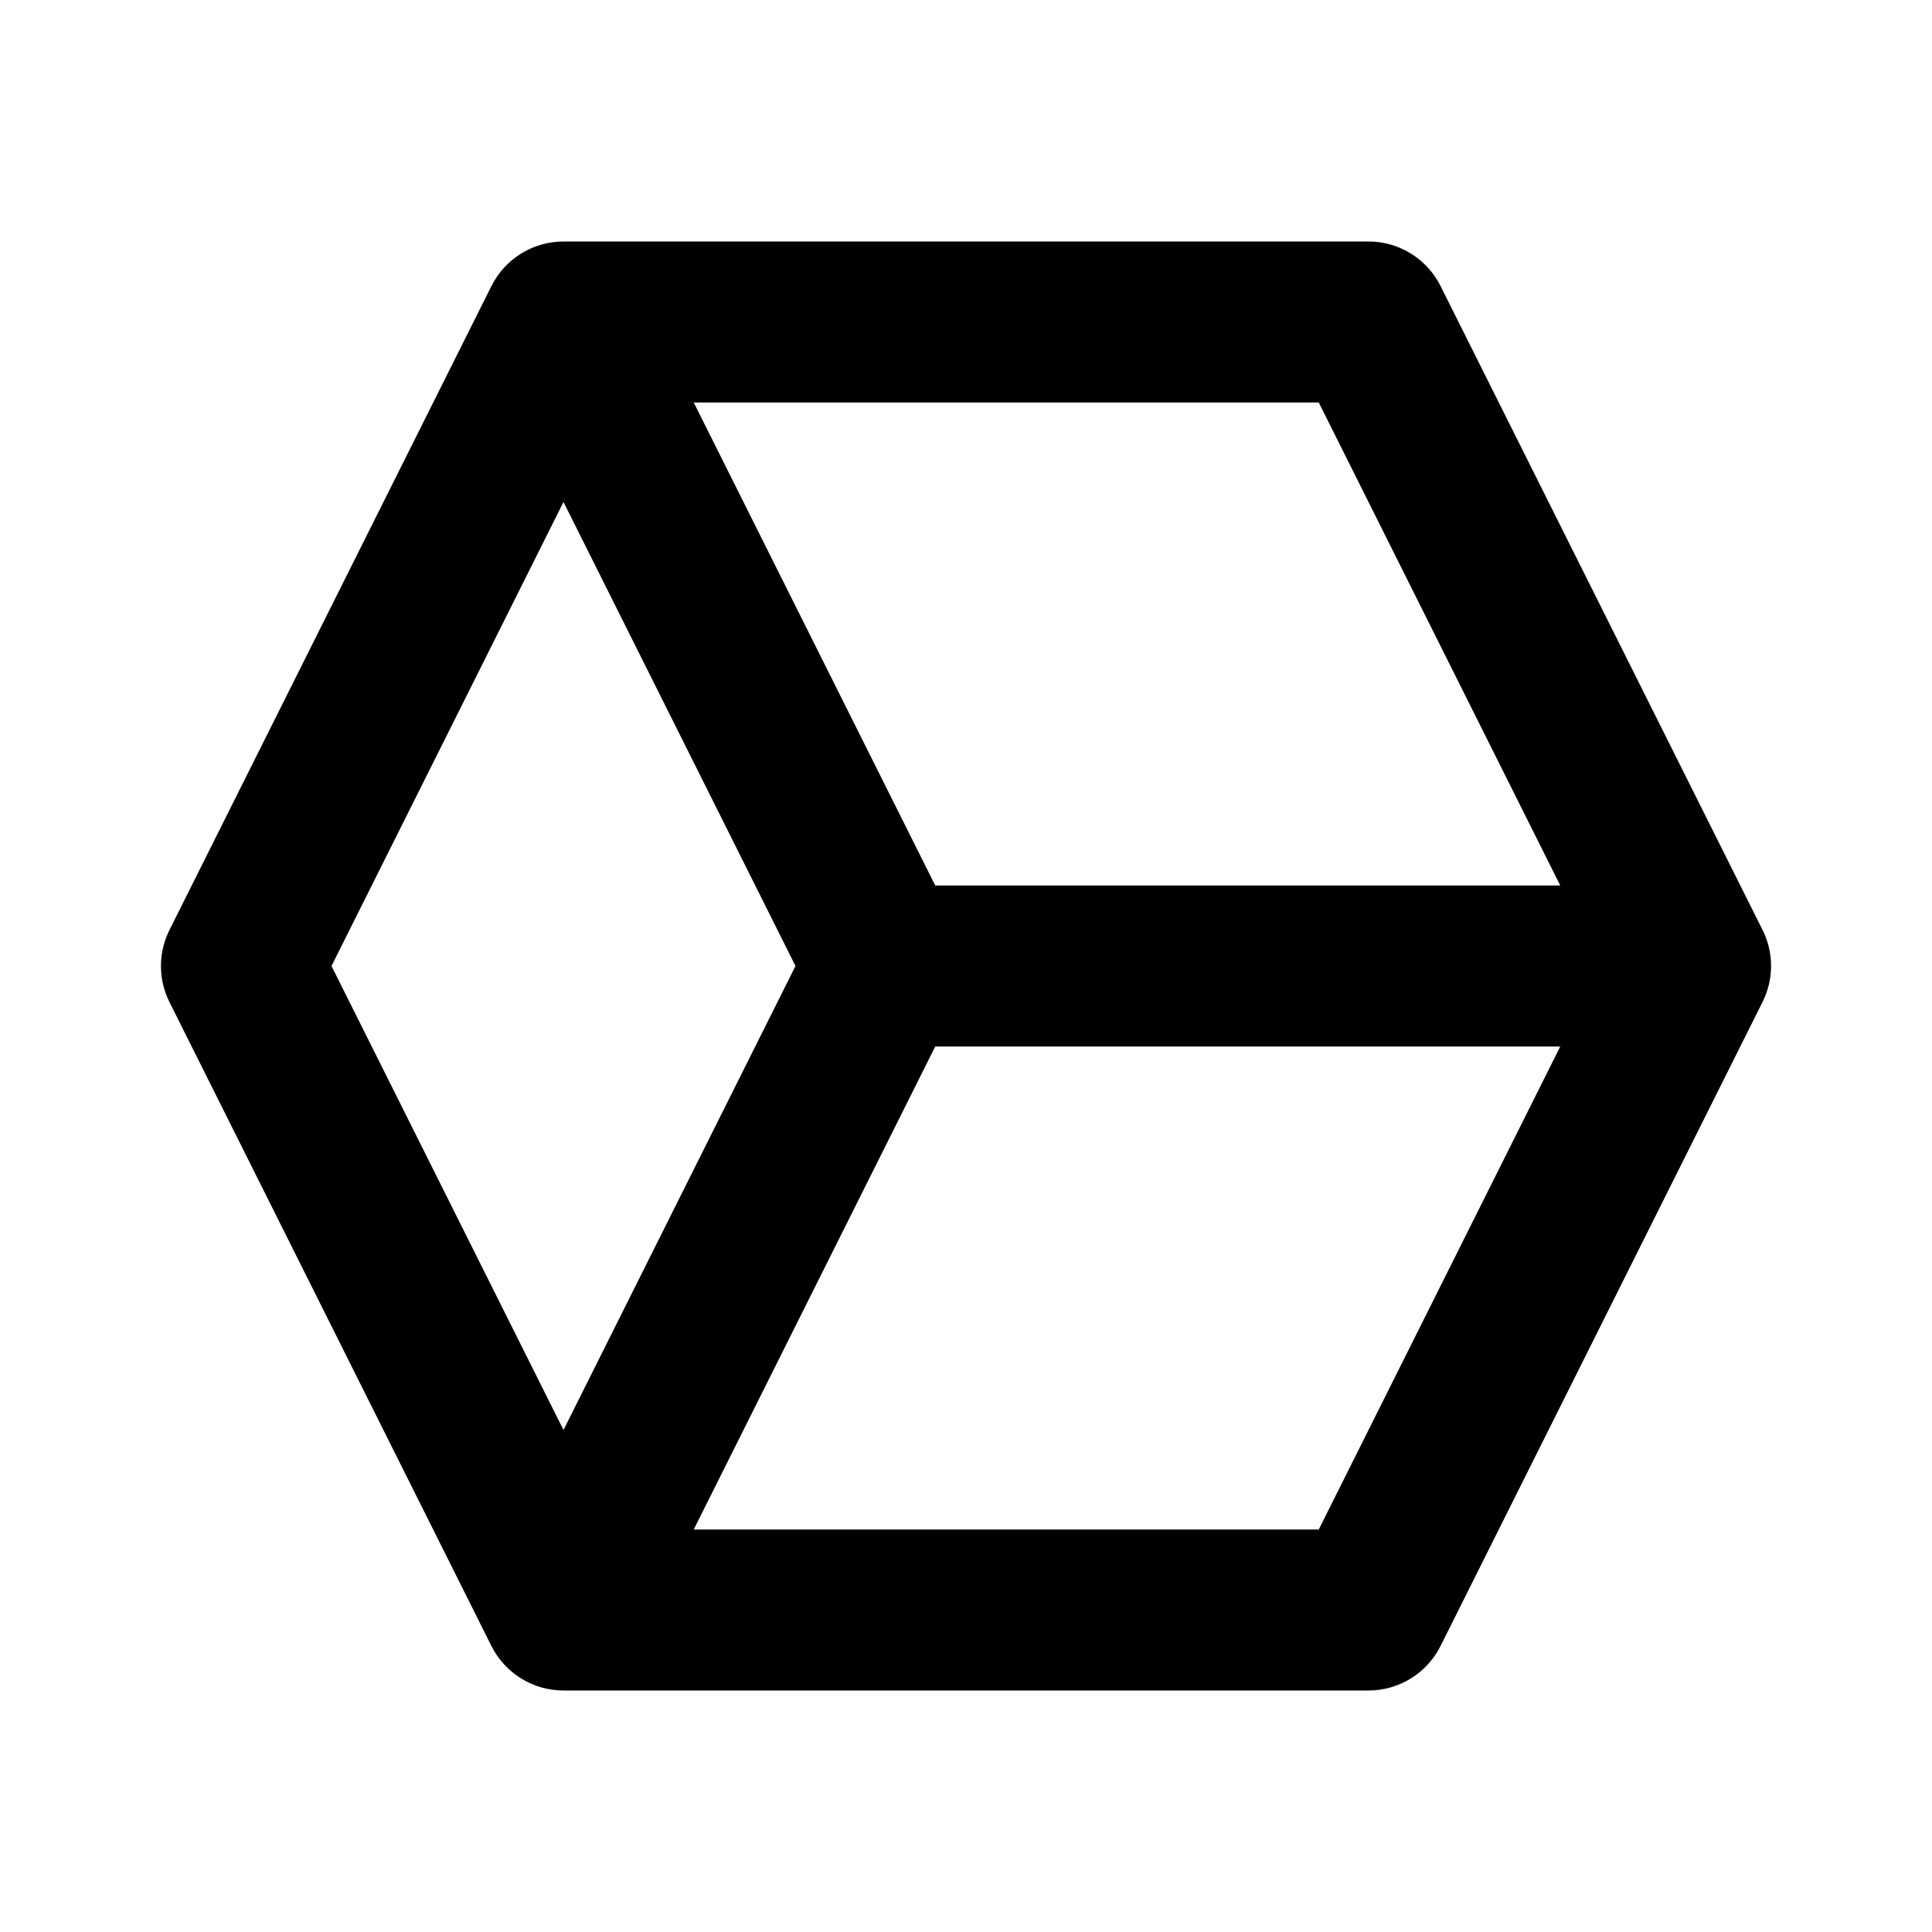
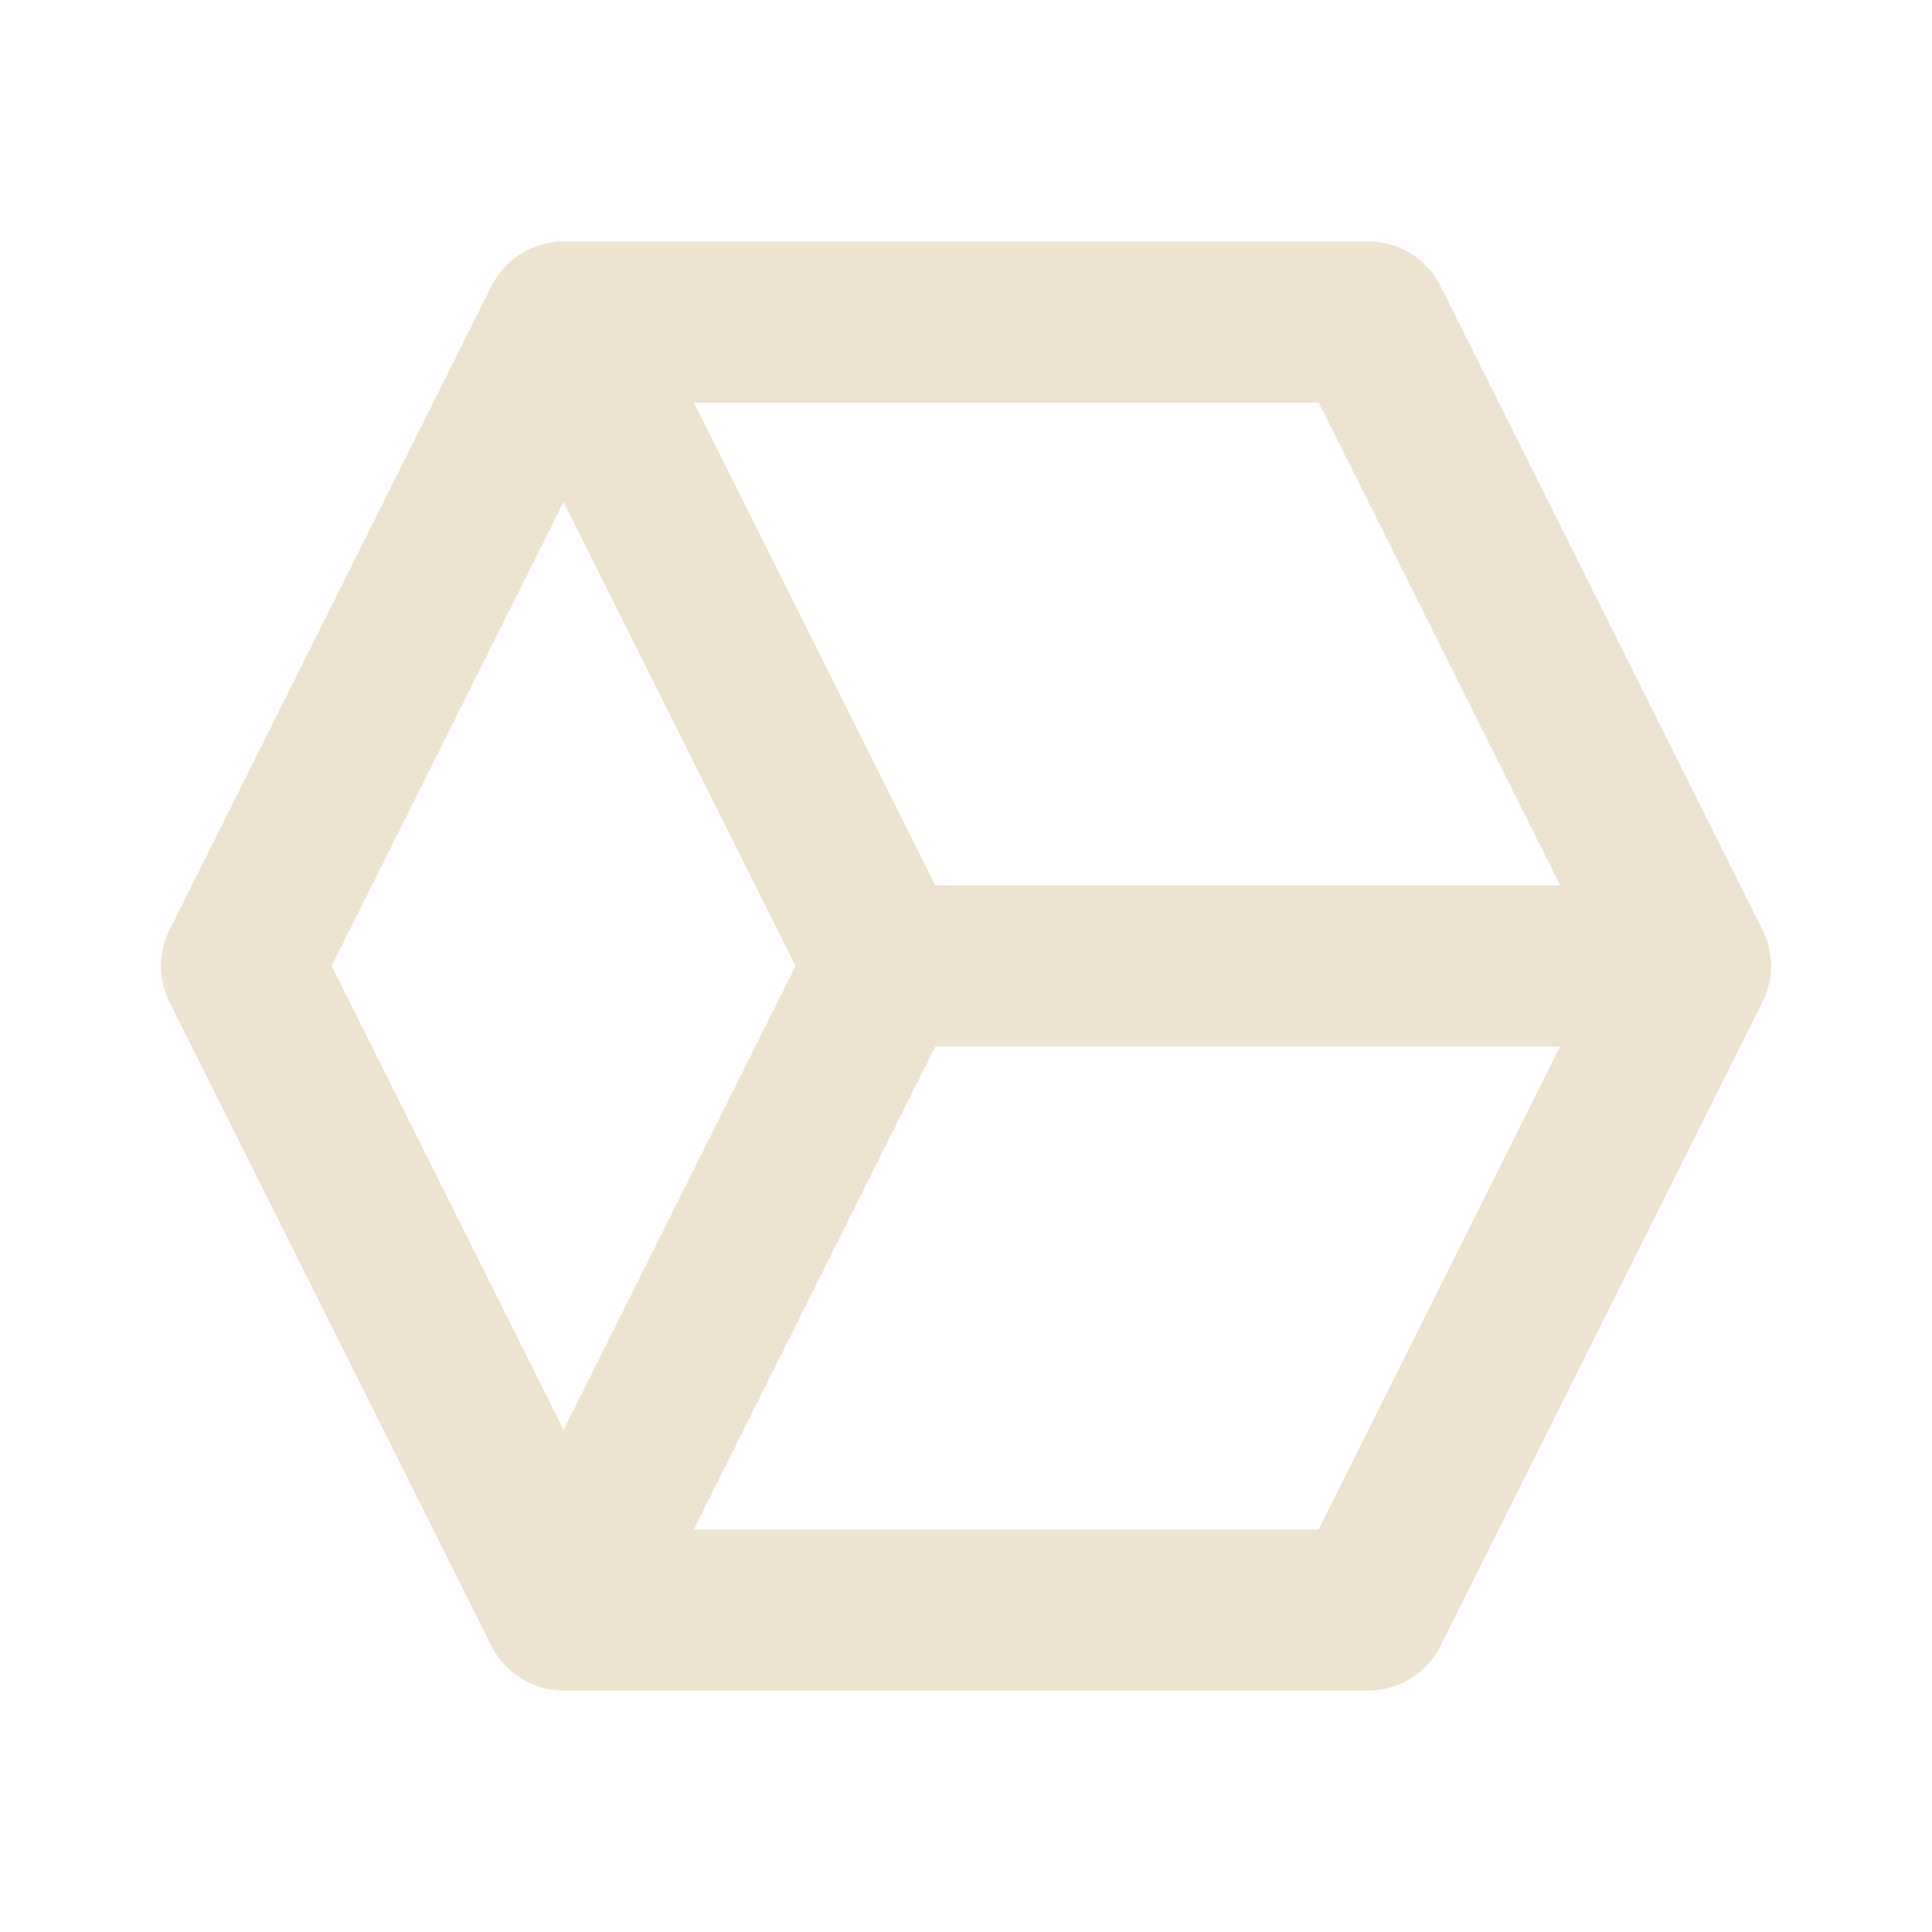
<svg xmlns="http://www.w3.org/2000/svg" width="24" height="24" viewBox="0 0 24 24">
+   <style>path {fill: #EEE3D0}</style>
  <path d="M17.895 3.553A1.001 1.001 0 0 0 17 3H7c-.379 0-.725.214-.895.553l-4 8a1 1 0 0 0 0 .895l4 8c.17.338.516.552.895.552h10c.379 0 .725-.214.895-.553l4-8a1 1 0 0 0 0-.895l-4-7.999zM19.382 11h-7.764l-3-6h7.764l3 6zM4.118 12 7 6.236 9.882 12 7 17.764 4.118 12zm12.264 7H8.618l3-6h7.764l-3 6z" />
</svg>
